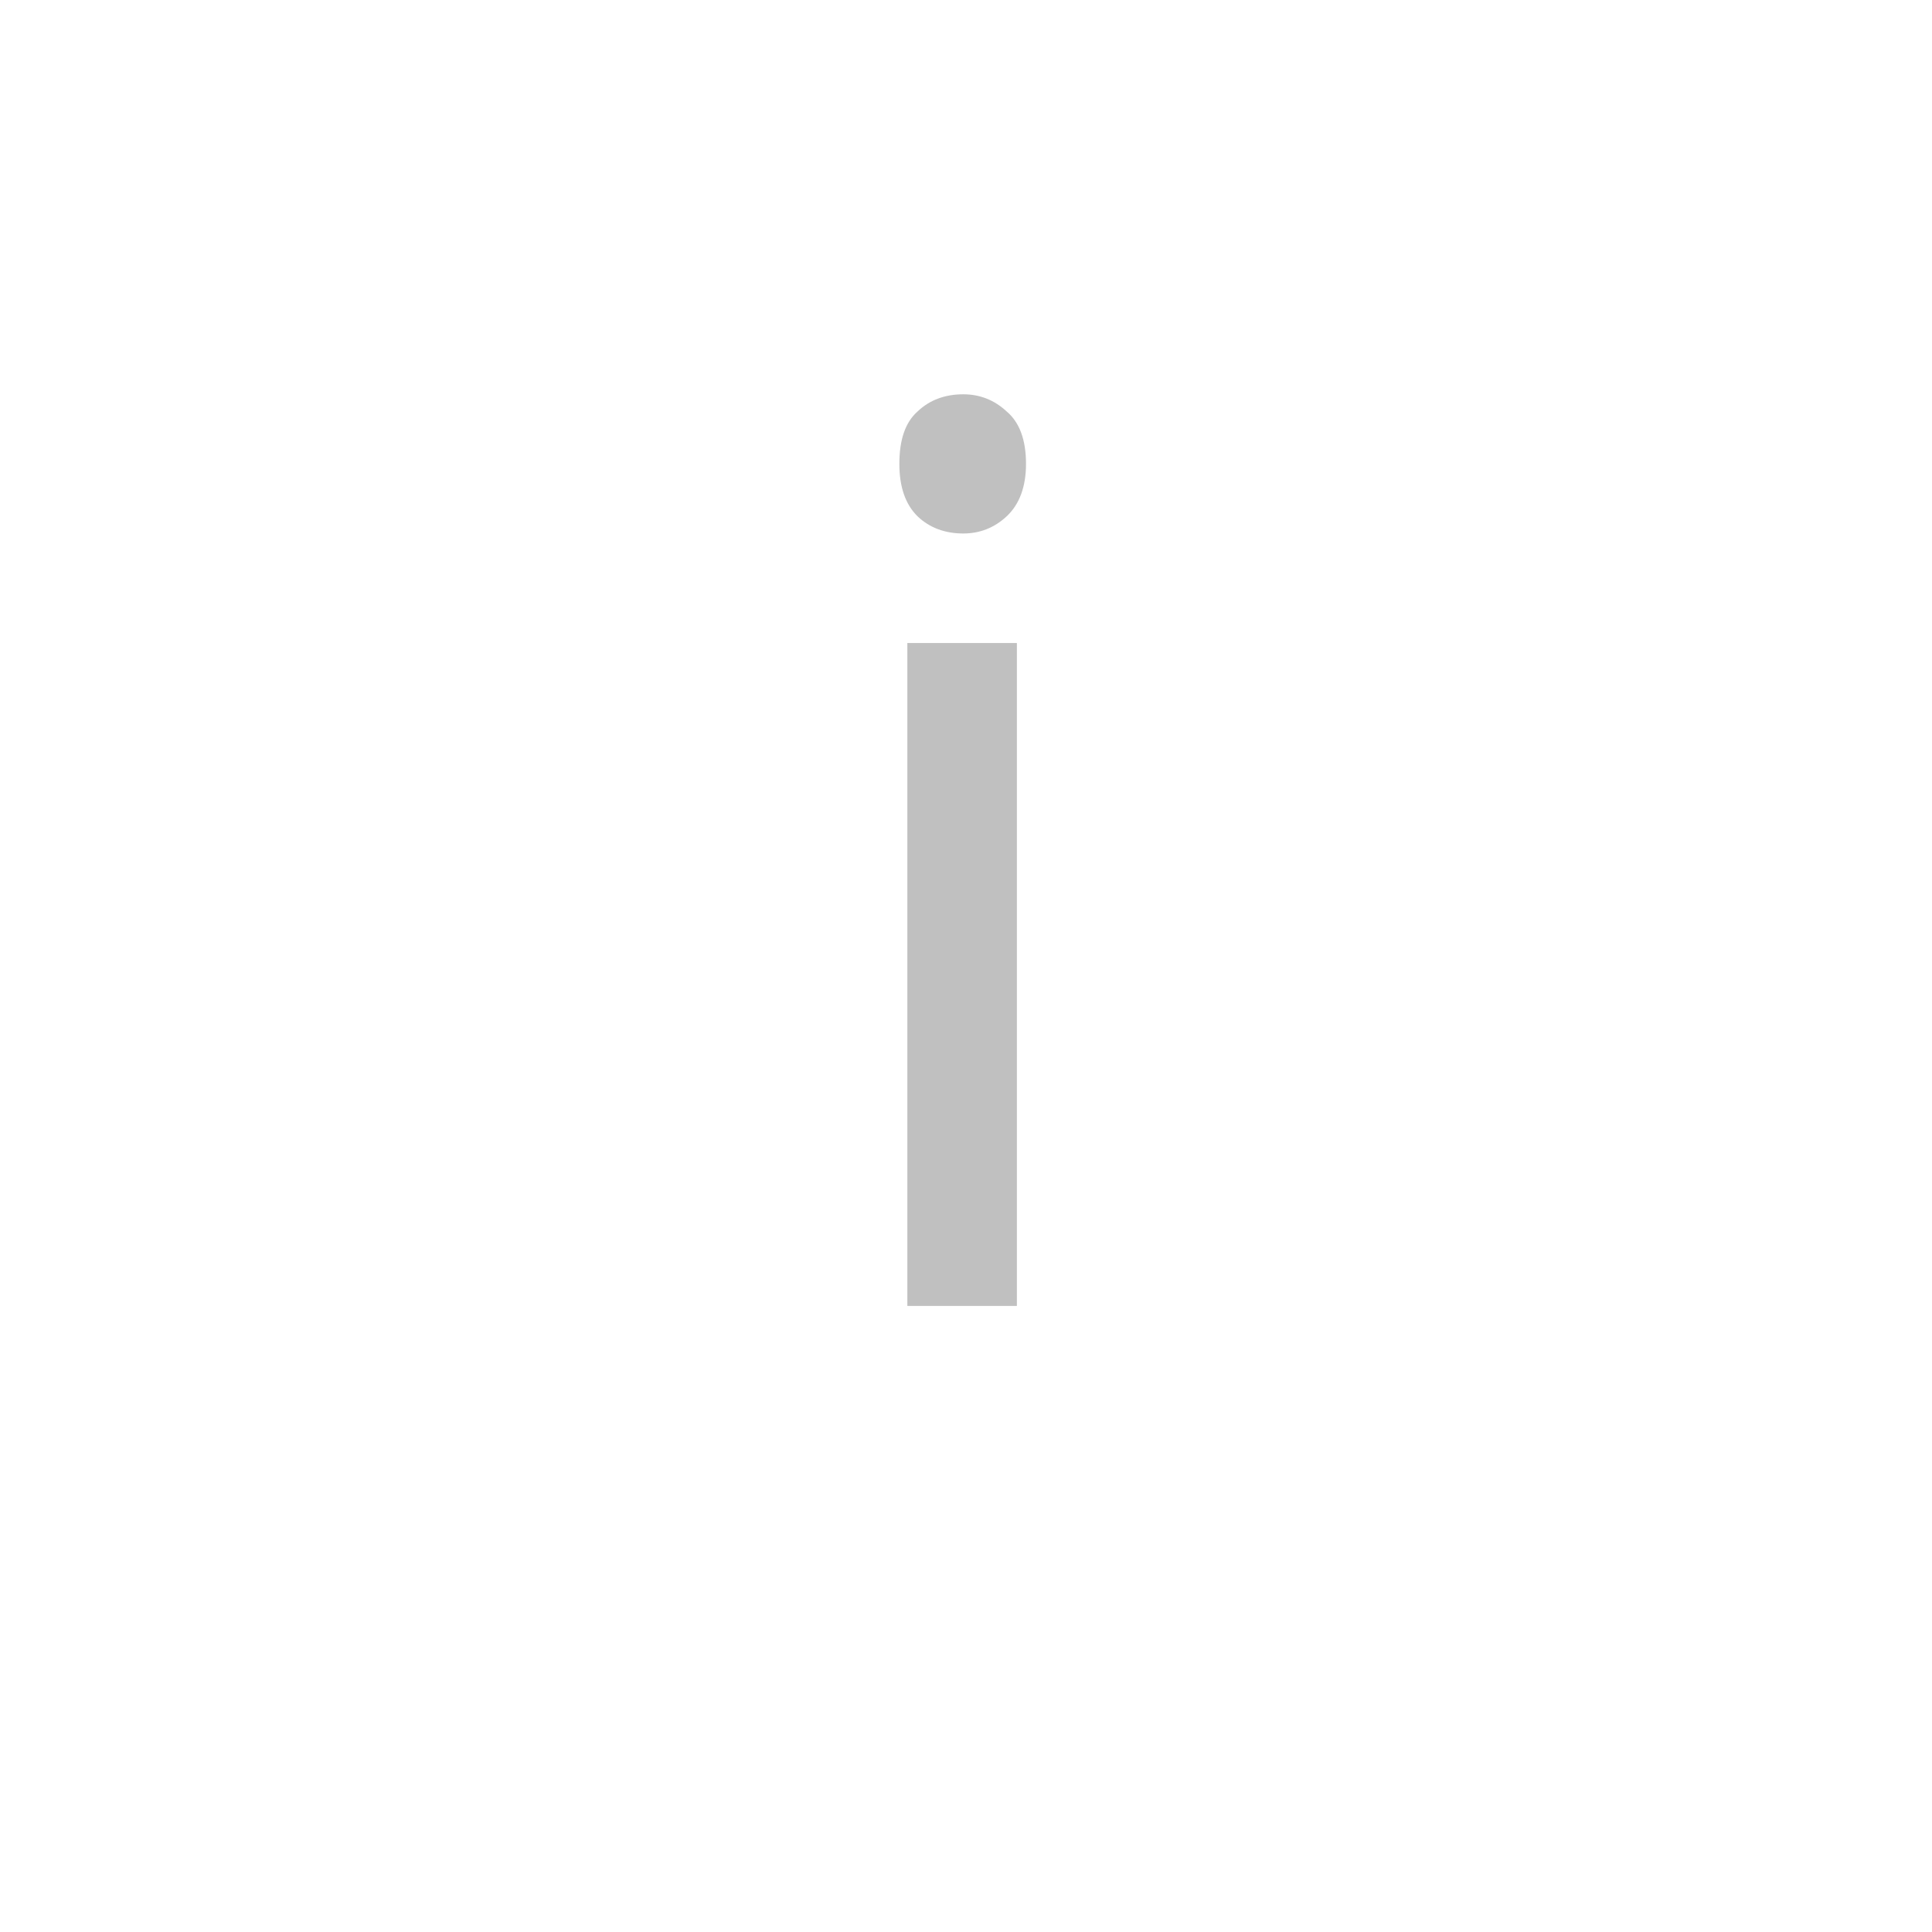
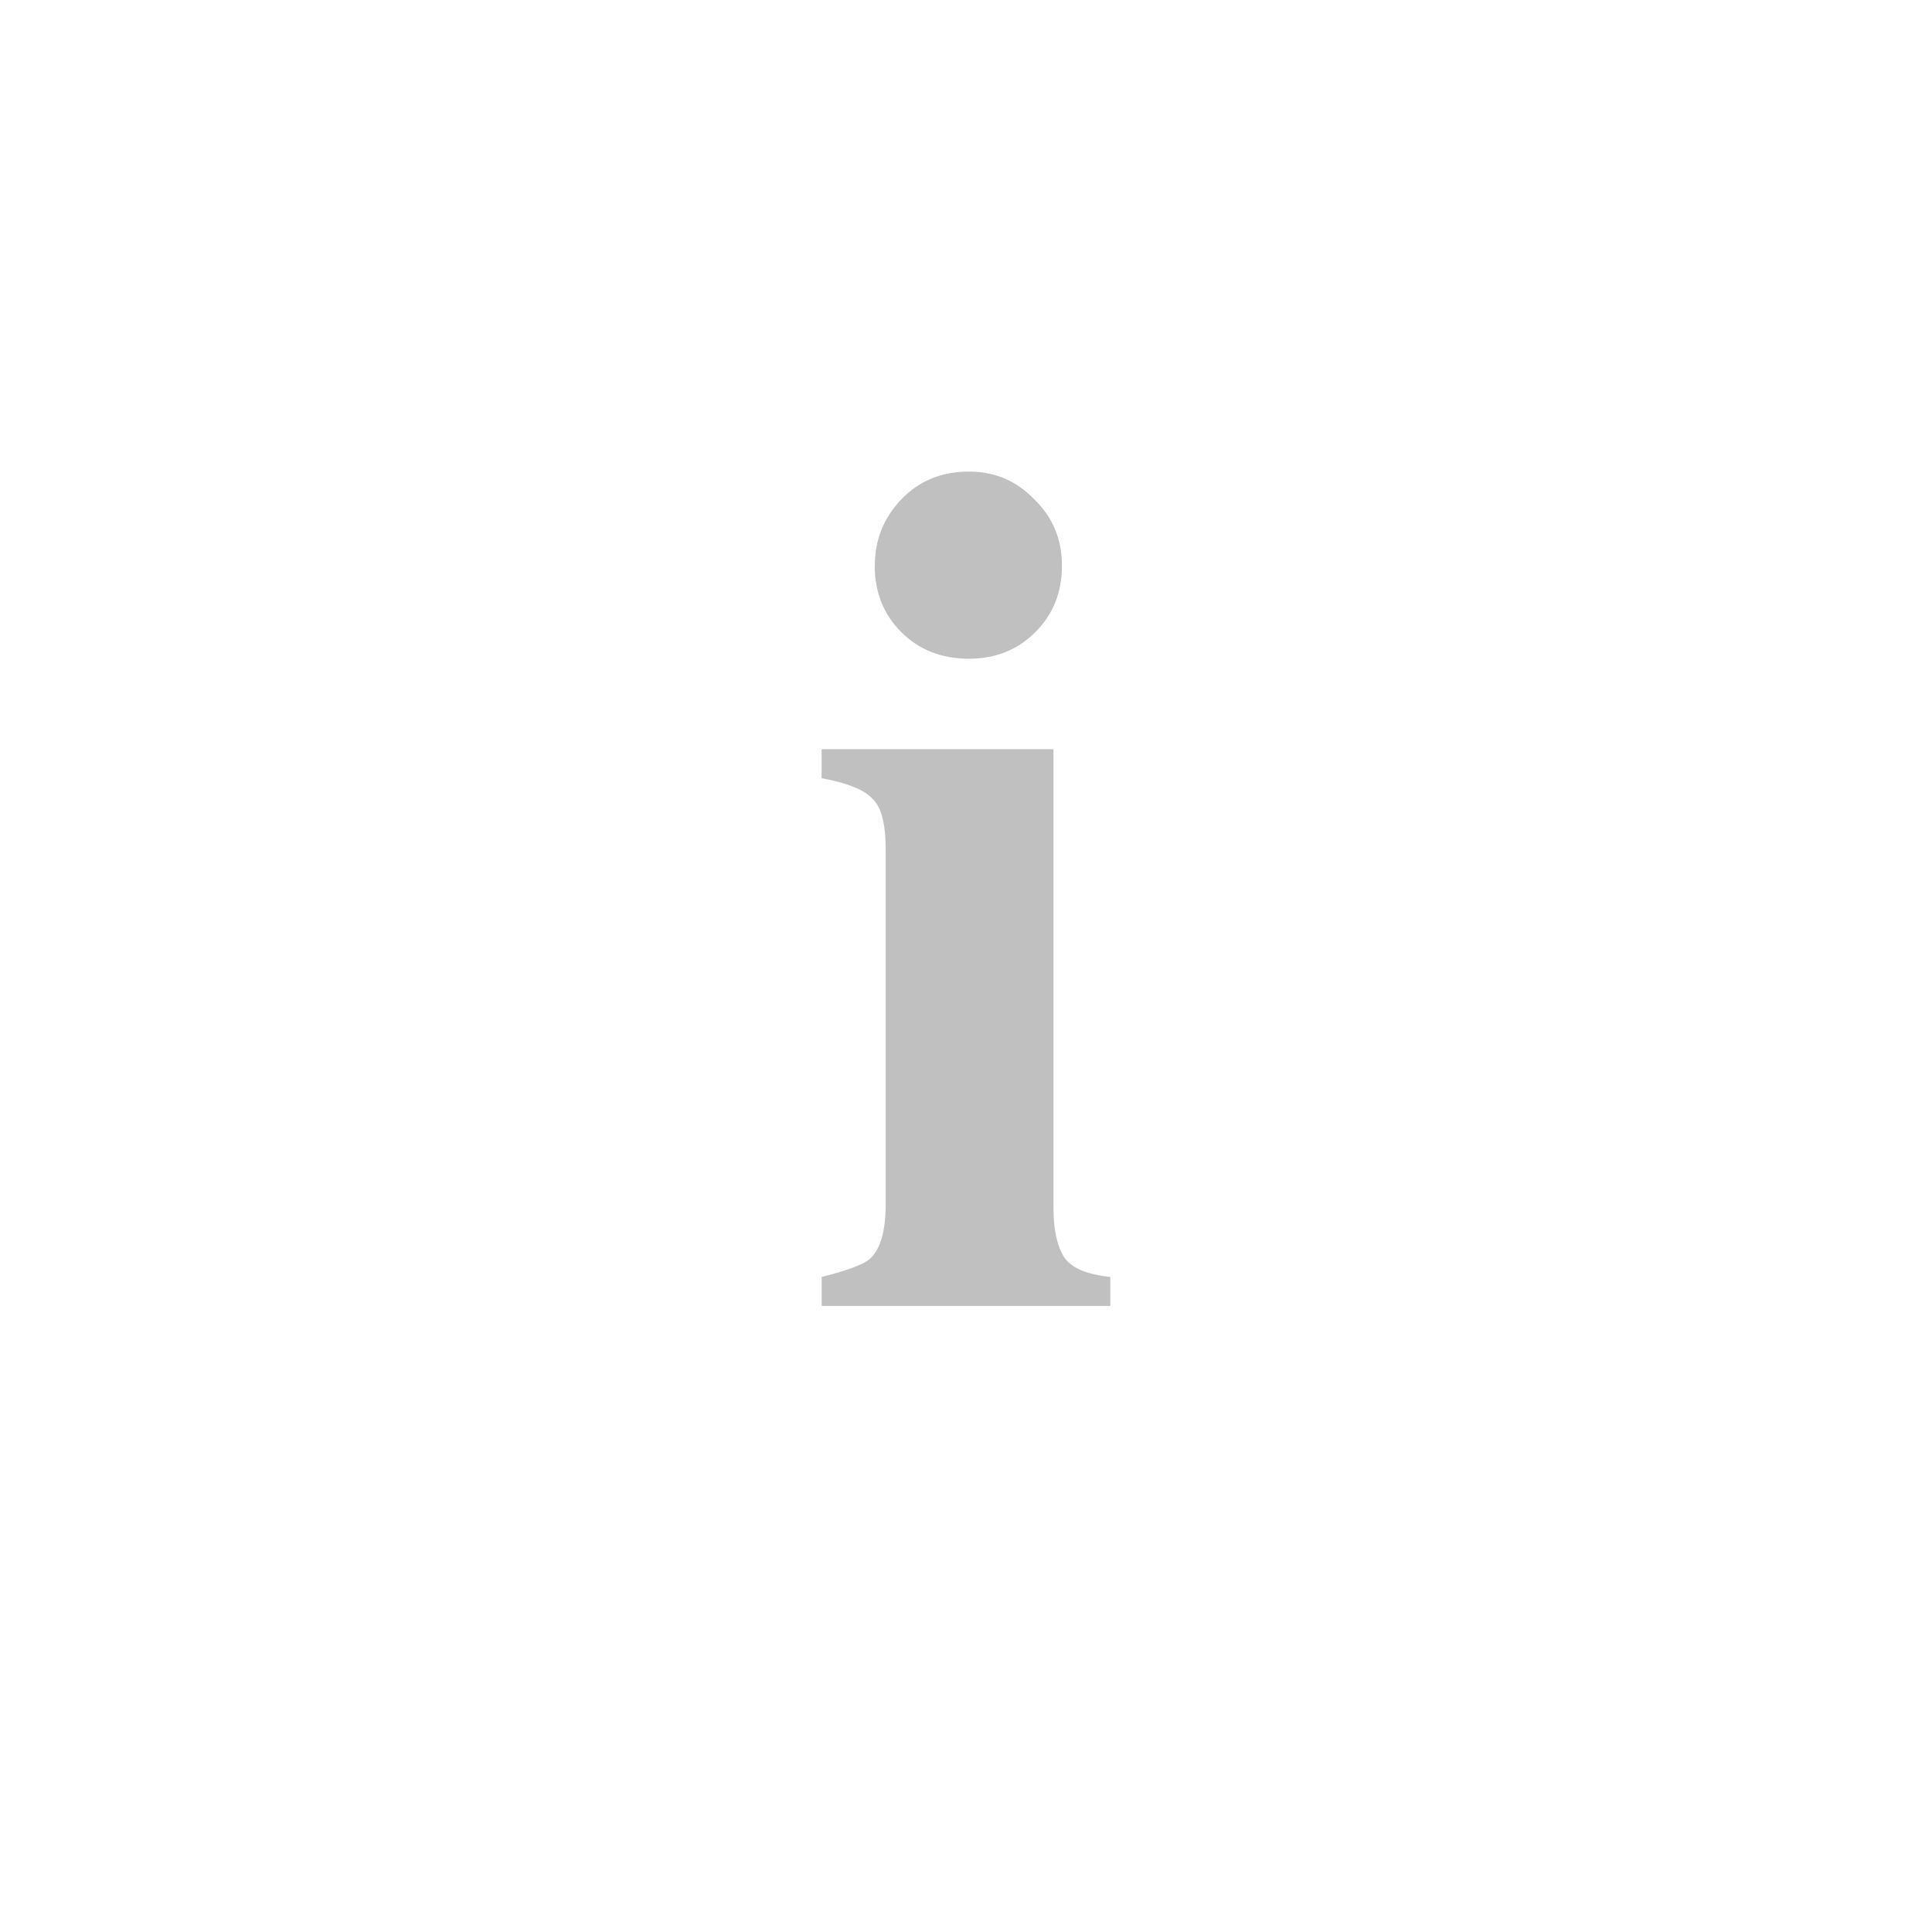
- <svg xmlns="http://www.w3.org/2000/svg" width="100" height="100" viewBox="0 0 26.458 26.458" version="1.1" id="svg8">
-   <defs id="defs2" />
-   <g id="layer1" transform="translate(0,-270.5417)">
-     <text xml:space="preserve" style="font-style:normal;font-weight:normal;font-size:10.583px;line-height:1.25;font-family:sans-serif;letter-spacing:0px;word-spacing:0px;fill:#C0C0C0;fill-opacity:1;stroke:none;stroke-width:0.265" x="10.988" y="288.426" id="text817">
-       <tspan id="tspan815" x="10.988" y="288.426" style="font-style:normal;font-variant:normal;font-weight:normal;font-stretch:normal;font-size:16.933px;font-family:'padmaa-Bold.1.1';-inkscape-font-specification:'padmaa-Bold.1.1';stroke-width:0.265">i</tspan>
-     </text>
-   </g>
+ <svg xmlns="http://www.w3.org/2000/svg" width="100" height="100" viewBox="0 0 26.458 26.458">
+   <path d="M15.205 17.487v.397h-3.952v-.397q.529-.132.661-.248.215-.198.215-.744v-4.862q0-.529-.182-.695-.165-.182-.695-.281v-.397h3.175v6.284q0 .446.149.678.149.215.628.265zm-3.225-9.74q0-.529.364-.909.364-.38.926-.38.529 0 .893.38.38.364.38.909 0 .546-.364.91-.364.364-.91.364-.562 0-.926-.364-.364-.364-.364-.91z" fill="silver" />
</svg>
